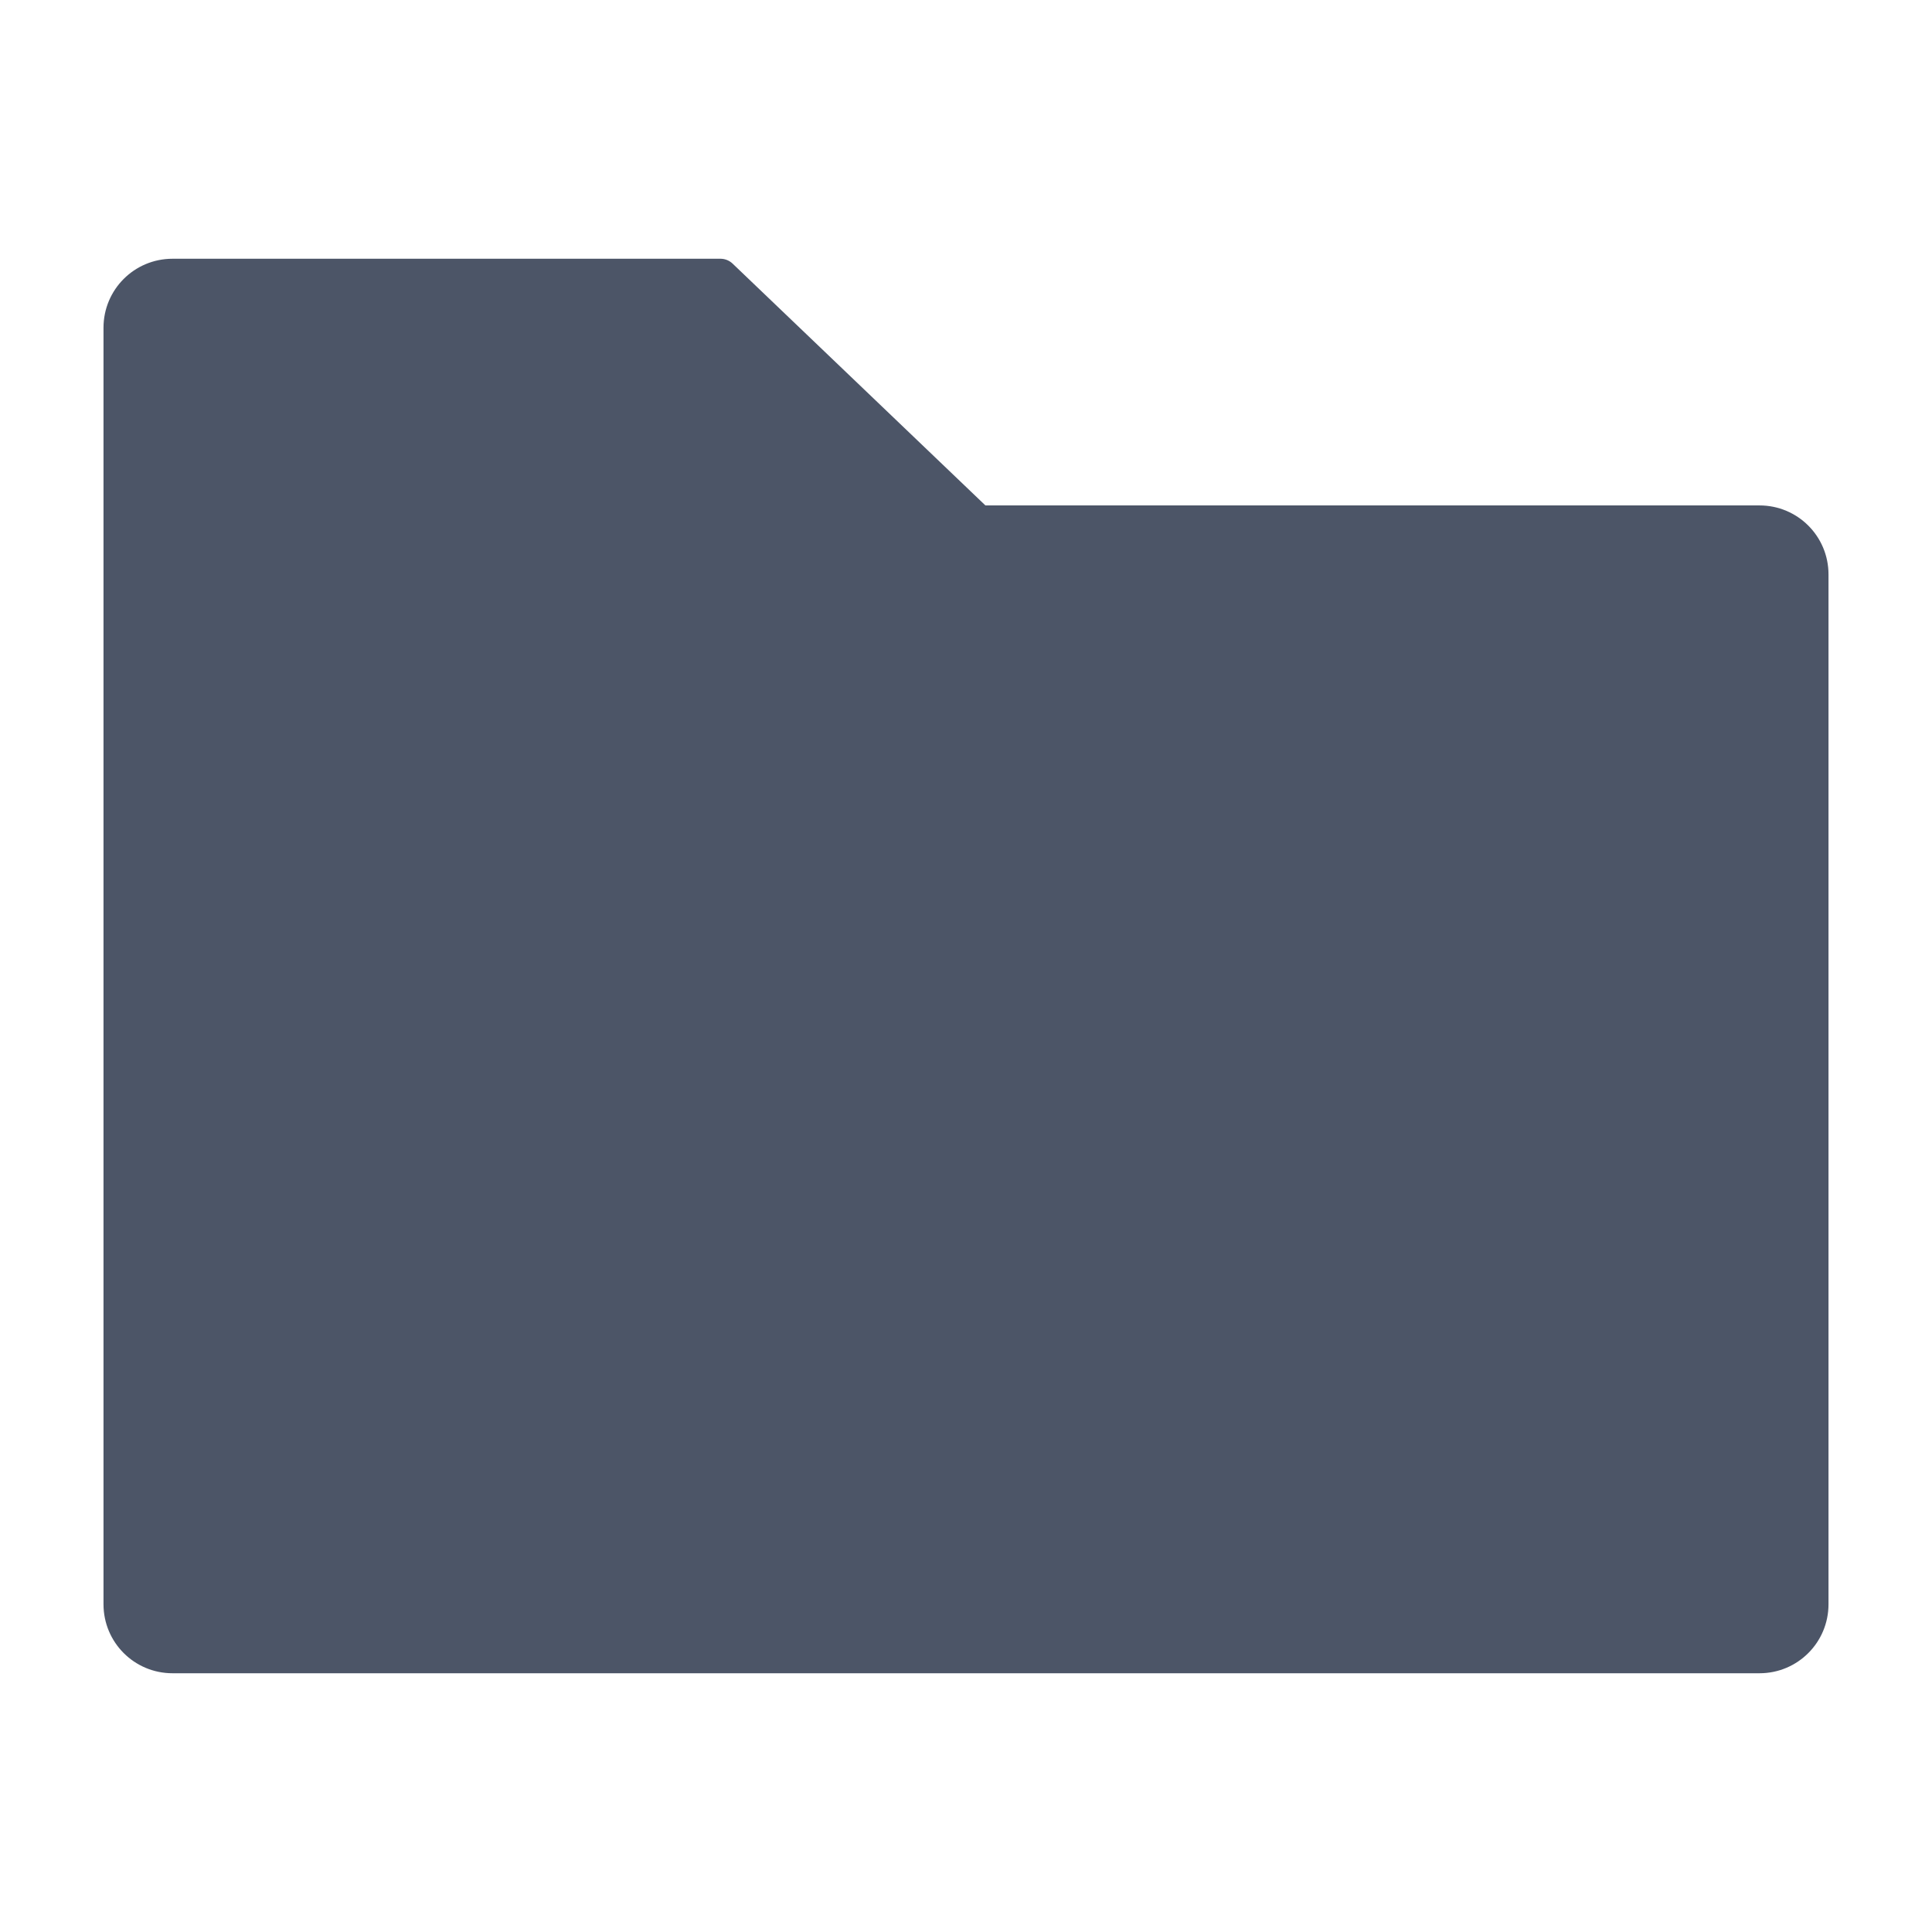
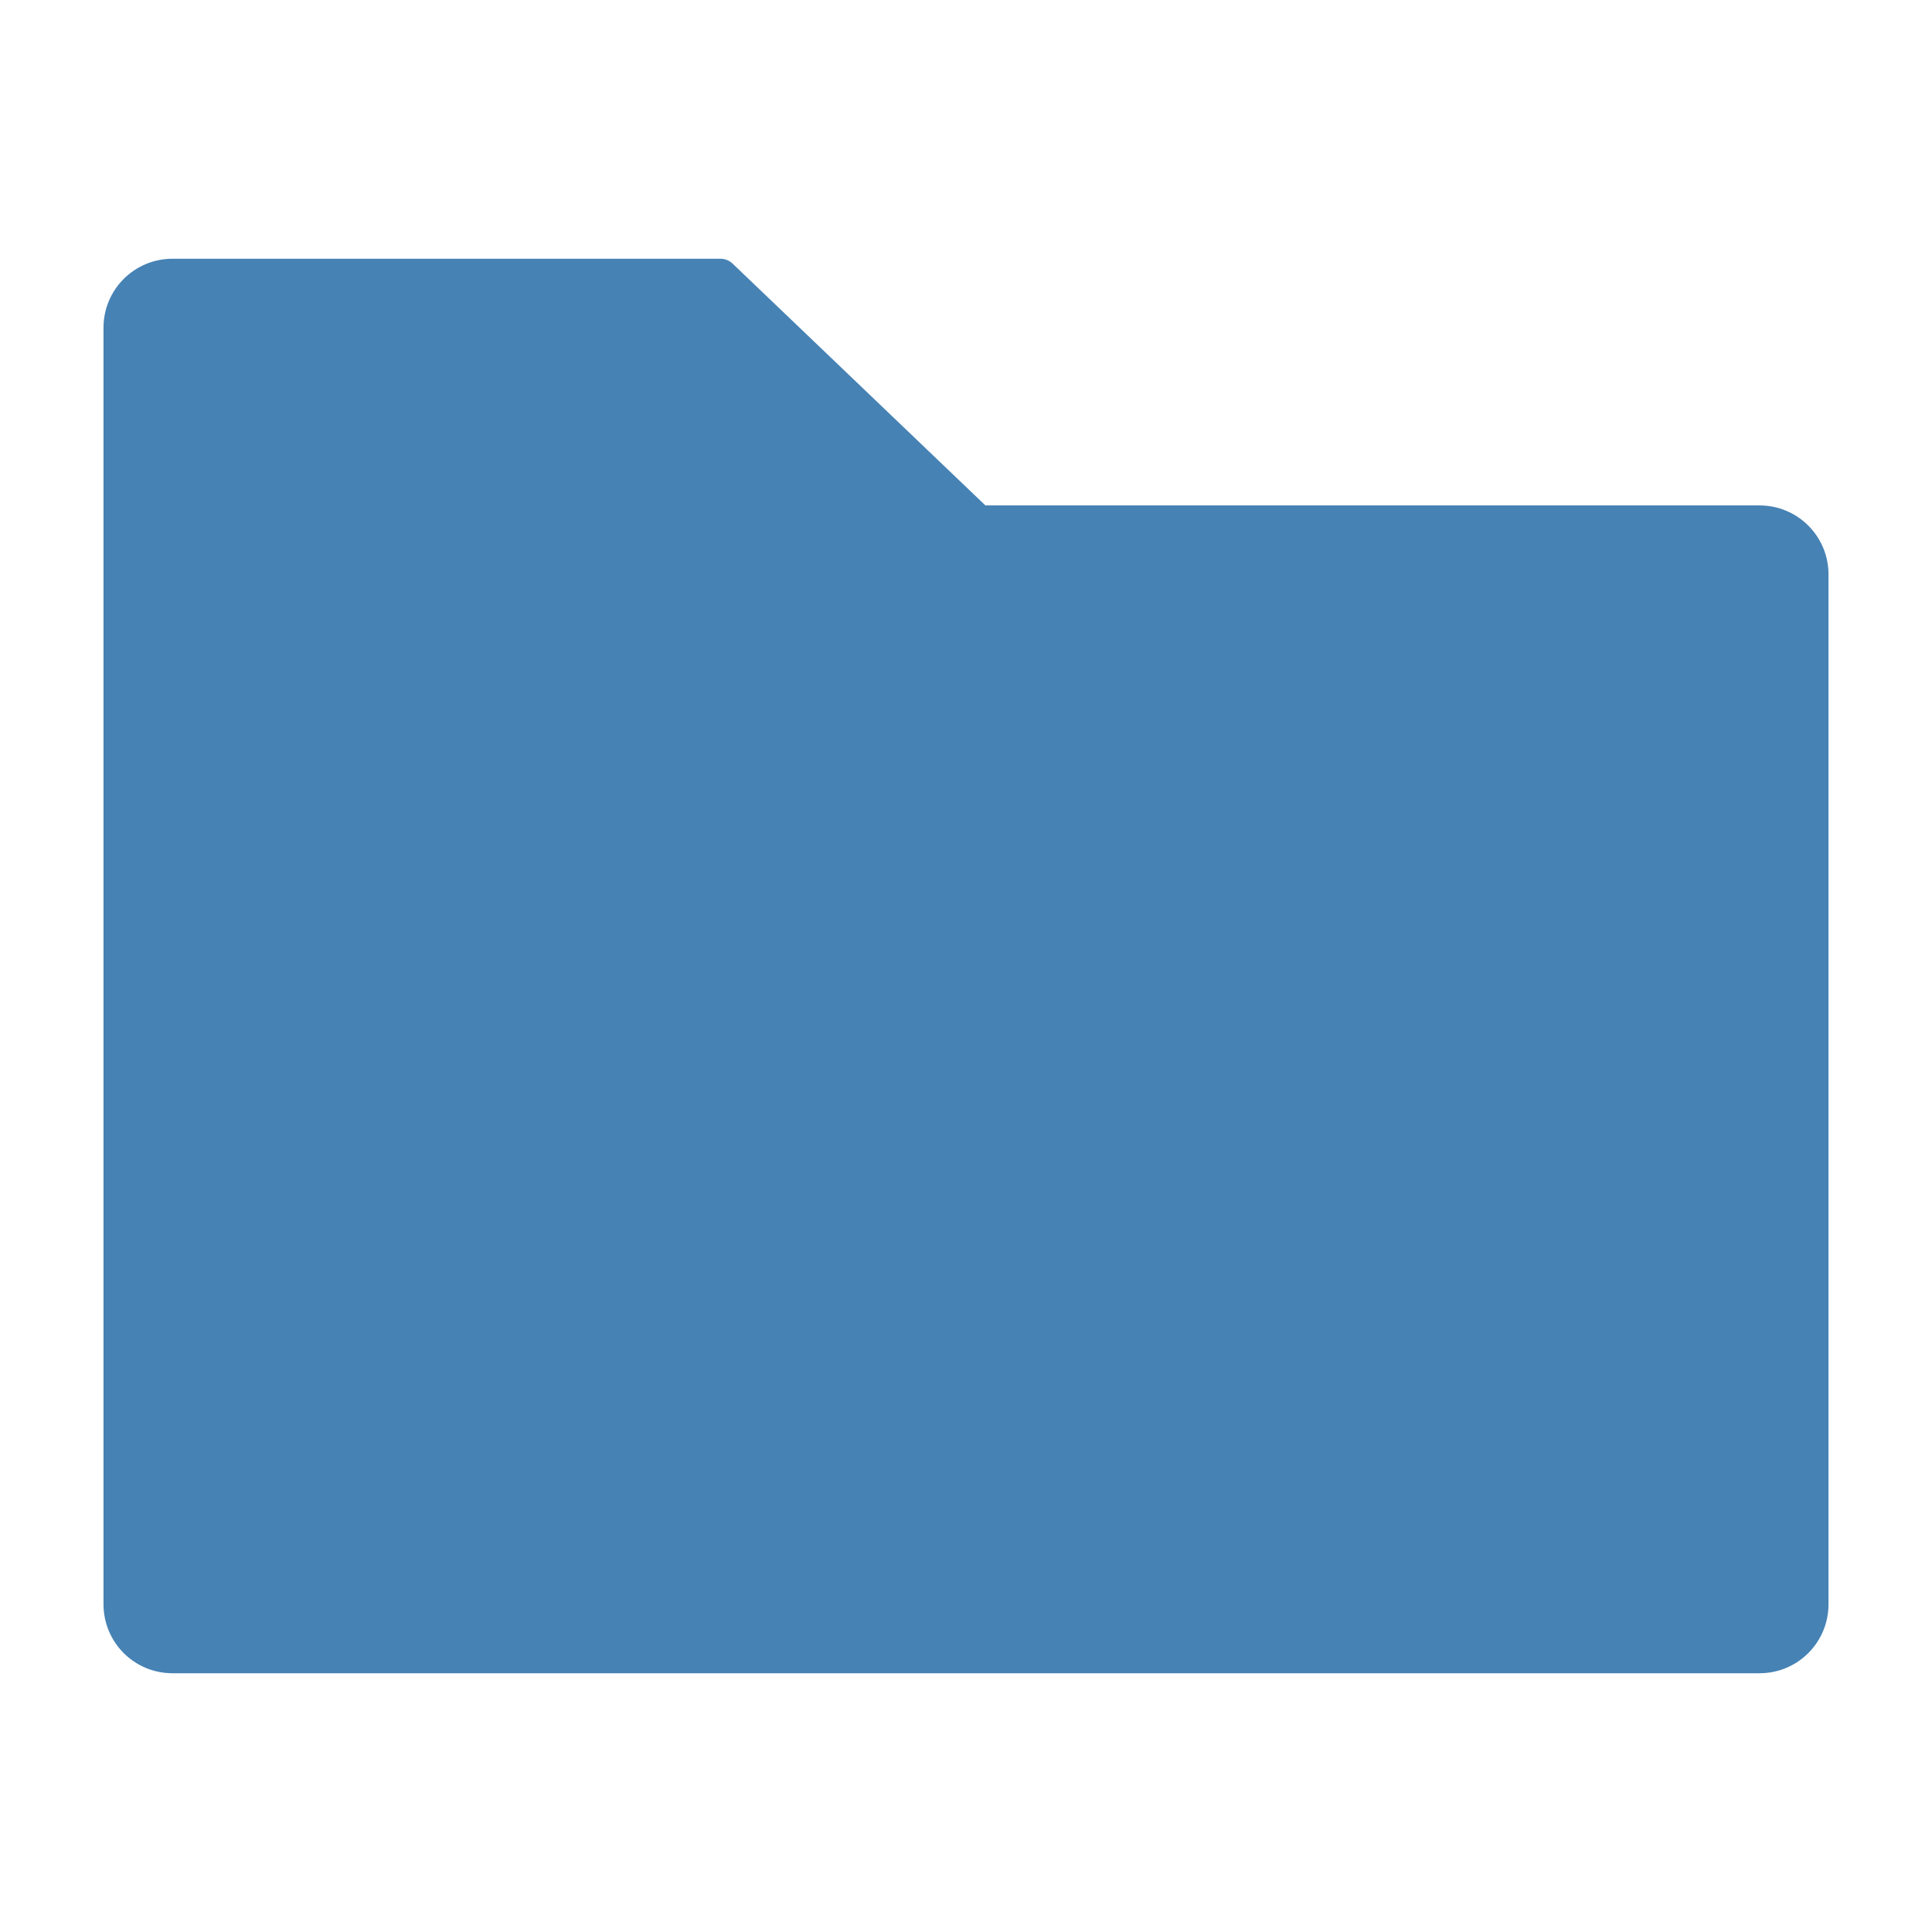
- <svg xmlns="http://www.w3.org/2000/svg" viewBox="64 64 896 896" focusable="false" class="" data-icon="folder" width="18px" height="18px" fill="#4C5567" aria-hidden="true">
+ <svg xmlns="http://www.w3.org/2000/svg" viewBox="64 64 896 896" focusable="false" class="" data-icon="folder" width="18px" height="18px" fill="#4682B4" aria-hidden="true">
  <path d="M880 298.4H521L403.7 186.2a8.15 8.15 0 00-5.5-2.2H144c-17.7 0-32 14.3-32 32v592c0 17.7 14.3 32 32 32h736c17.7 0 32-14.3 32-32V330.4c0-17.7-14.3-32-32-32z" />
</svg>
